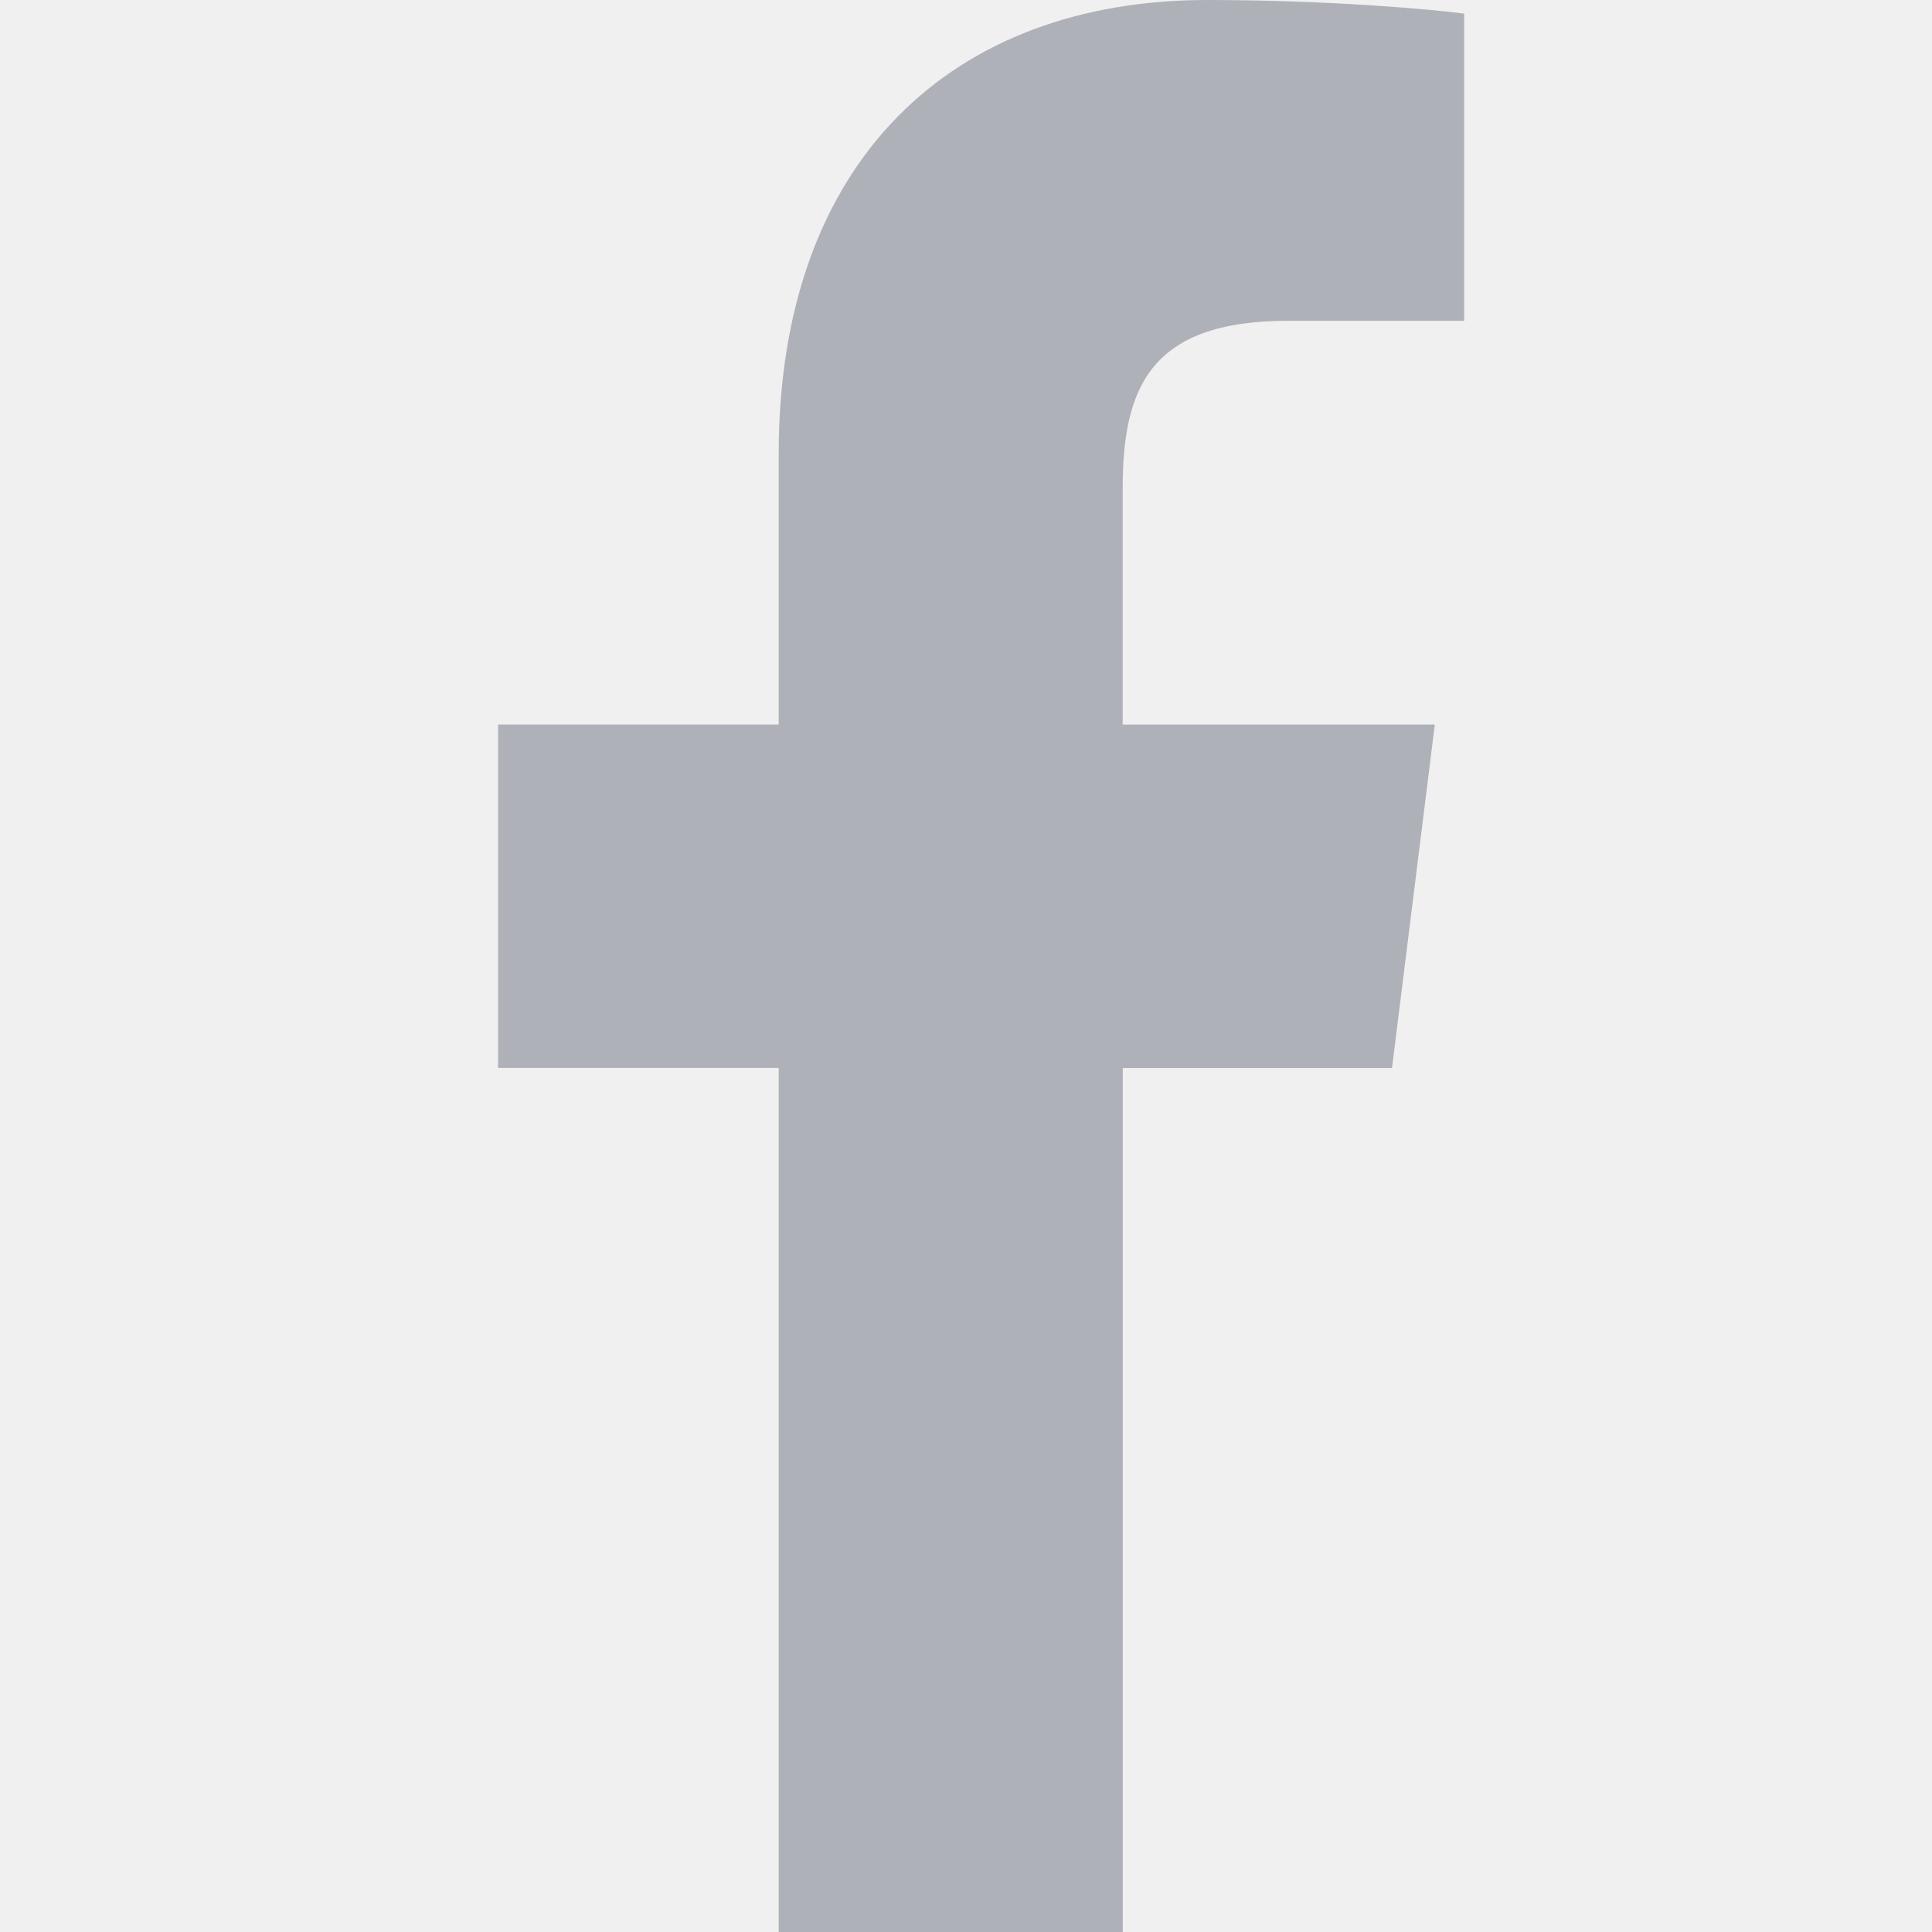
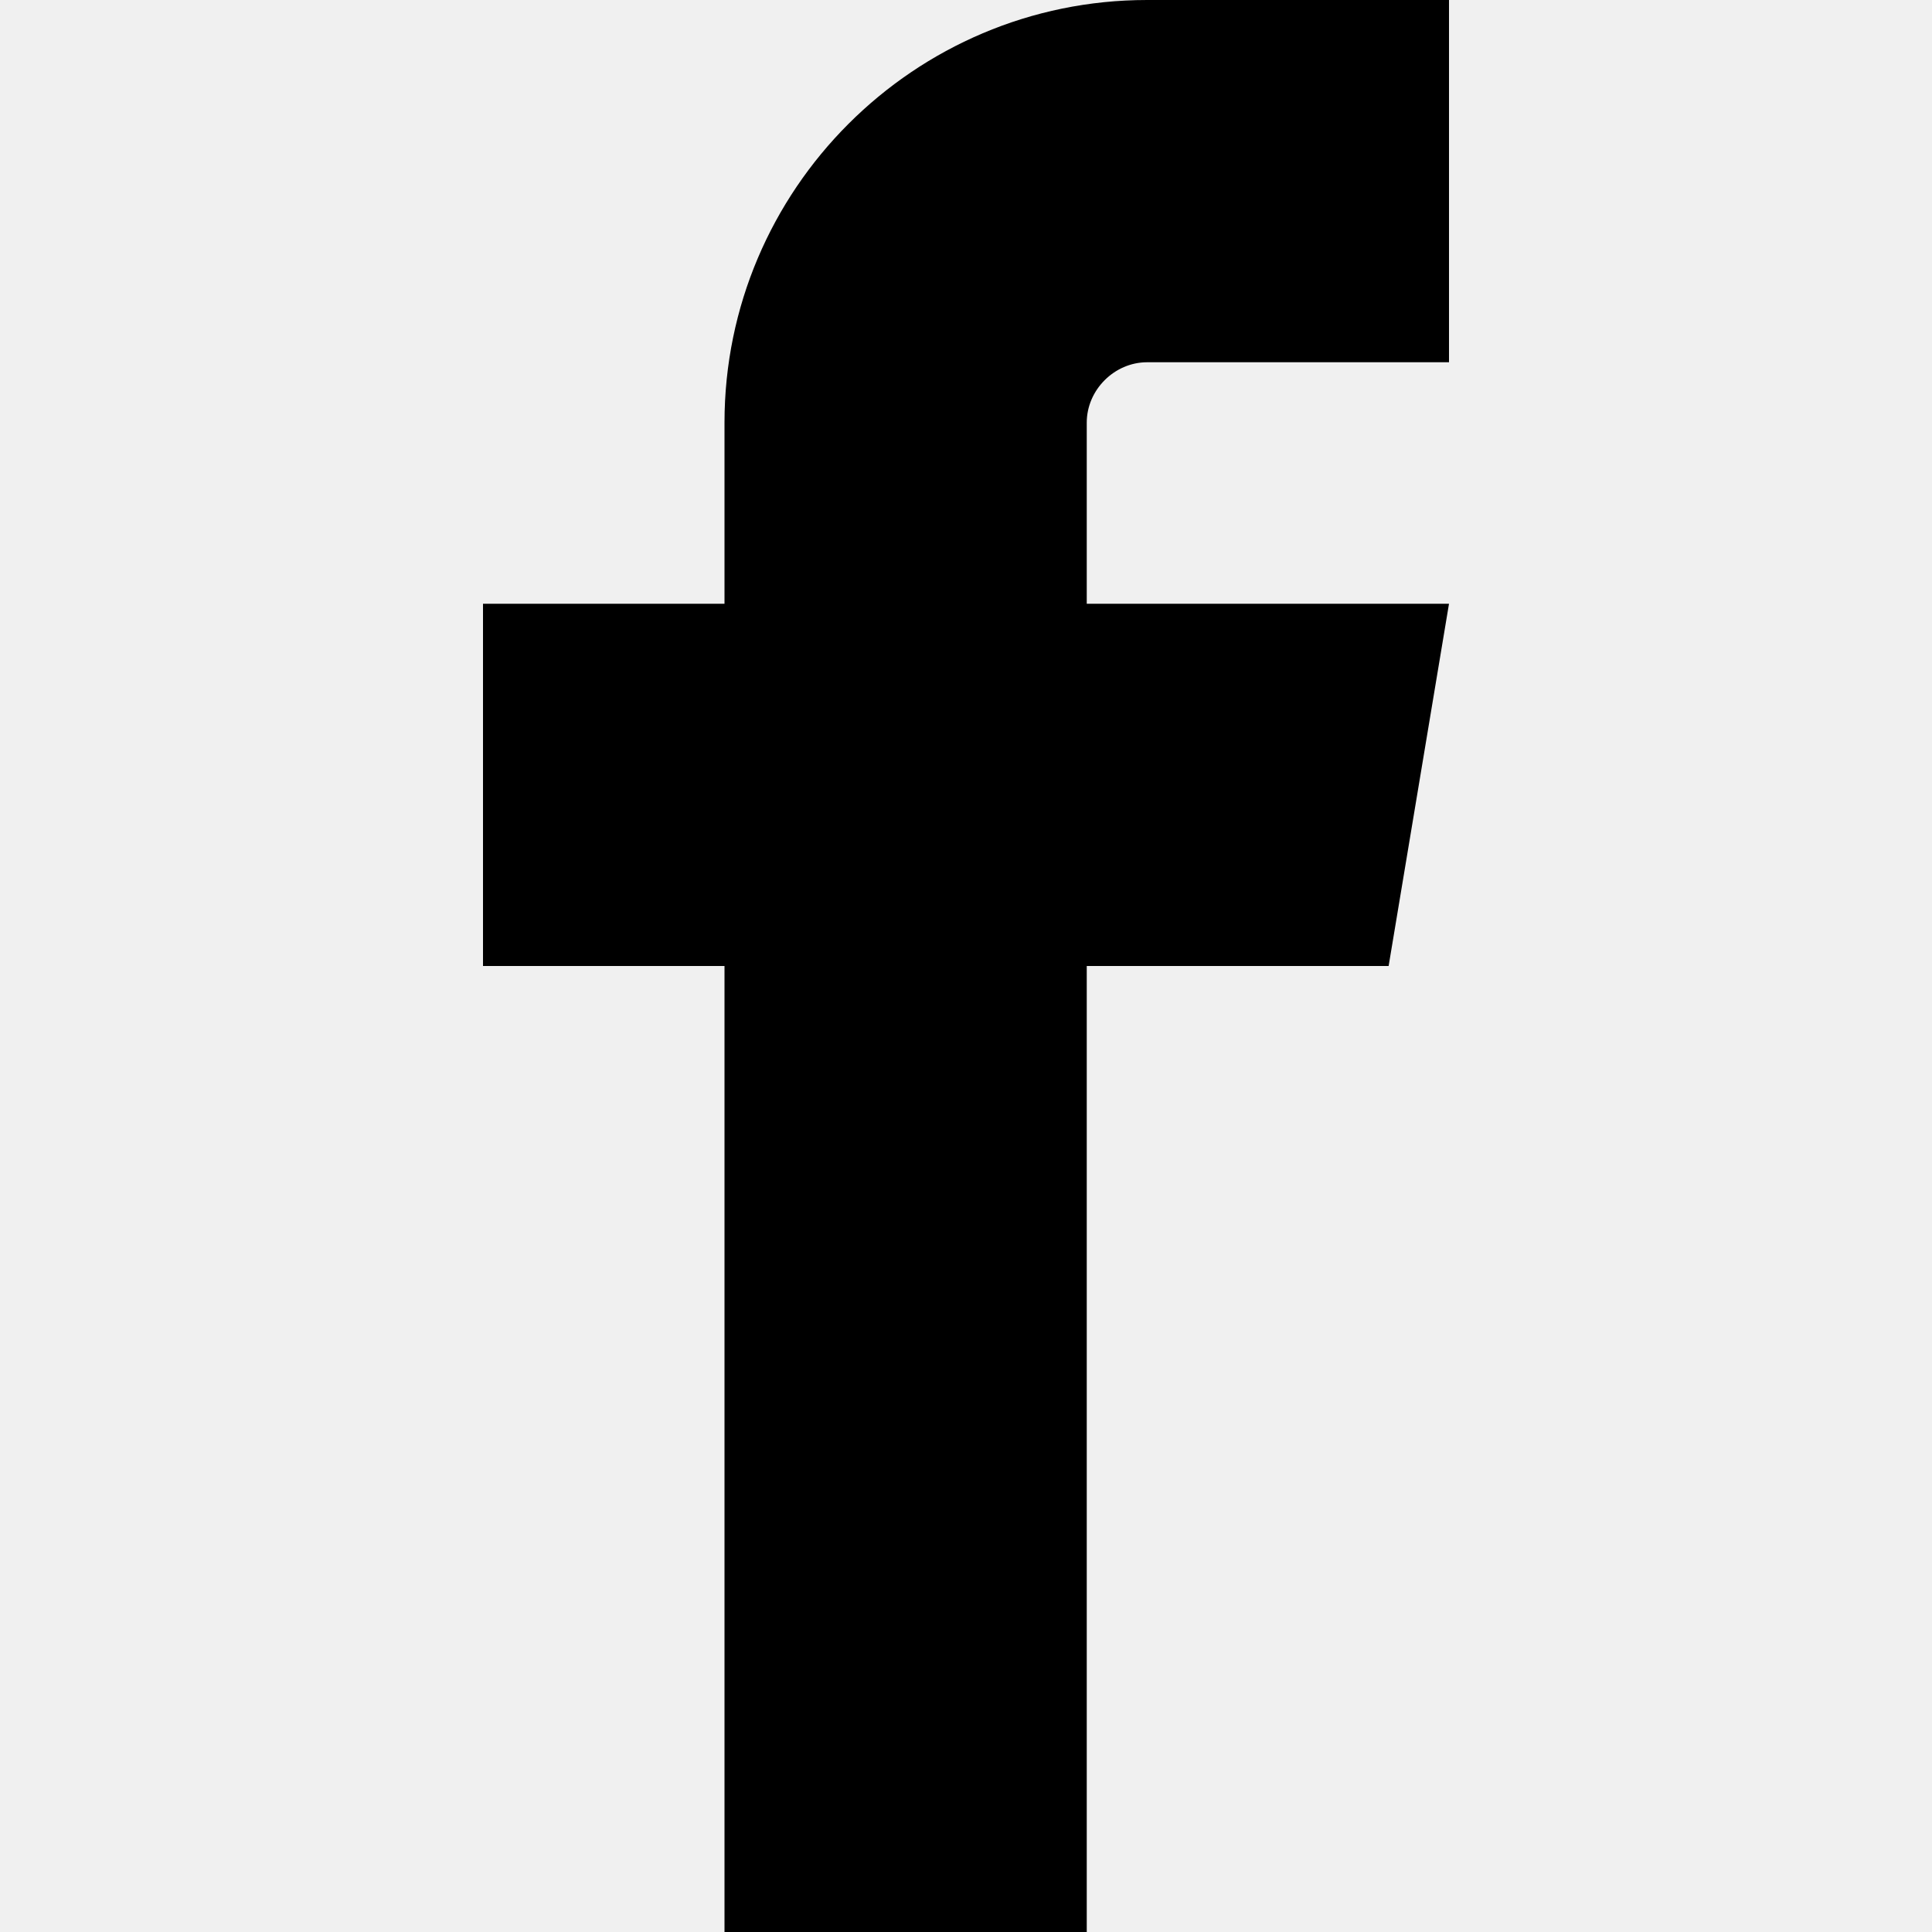
- <svg xmlns="http://www.w3.org/2000/svg" width="20" height="20" viewBox="0 0 20 20" fill="none">
-   <g id="facebook 1" clip-path="url(#clip0_2286_894)">
-     <path id="Vector" d="M13.331 3.321H15.157V0.141C14.842 0.098 13.758 0 12.497 0C9.864 0 8.061 1.656 8.061 4.699V7.5H5.156V11.055H8.061V20H11.623V11.056H14.41L14.853 7.501H11.622V5.052C11.623 4.024 11.899 3.321 13.331 3.321Z" fill="#AFB1B8" />
-   </g>
-   <defs>
-     <clipPath id="clip0_2286_894">
-       <rect width="20" height="20" fill="white" />
-     </clipPath>
-   </defs>
+ <svg xmlns="http://www.w3.org/2000/svg" version="1.1" width="32" height="32" viewBox="0 0 32 32">
+   <path d="M19 6h5v-6h-5c-3.86 0-7 3.14-7 7v3h-4v6h4v16h6v-16h5l1-6h-6v-3c0-0.542 0.458-1 1-1z" />
</svg>
